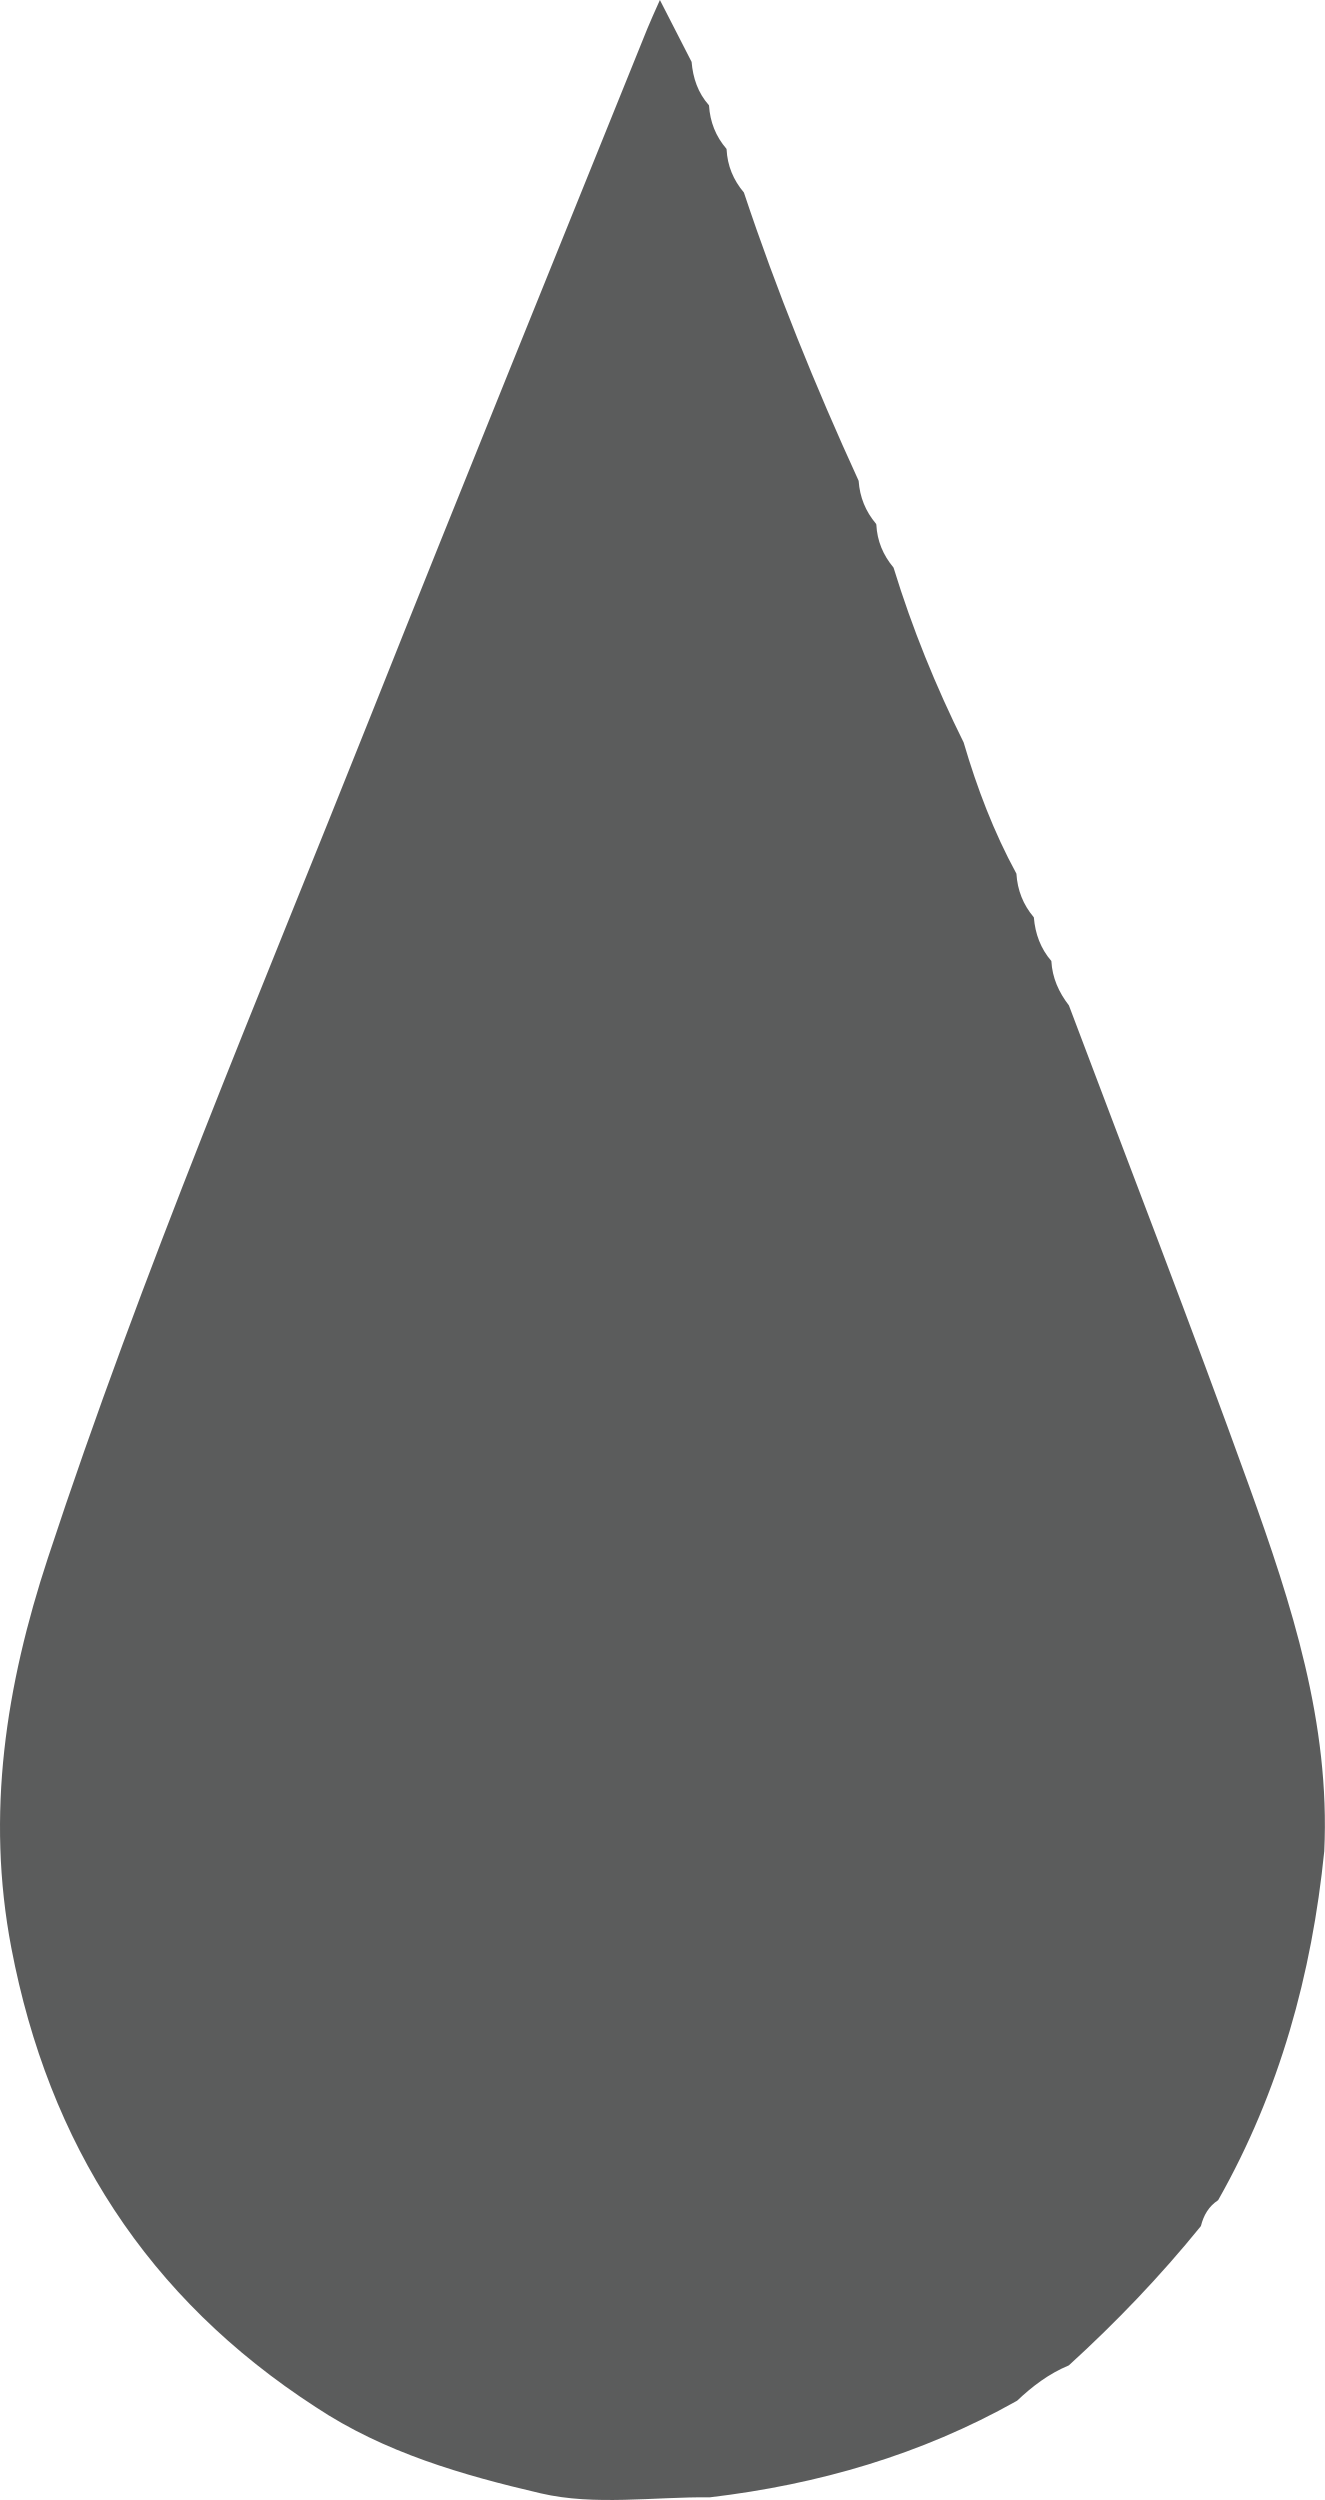
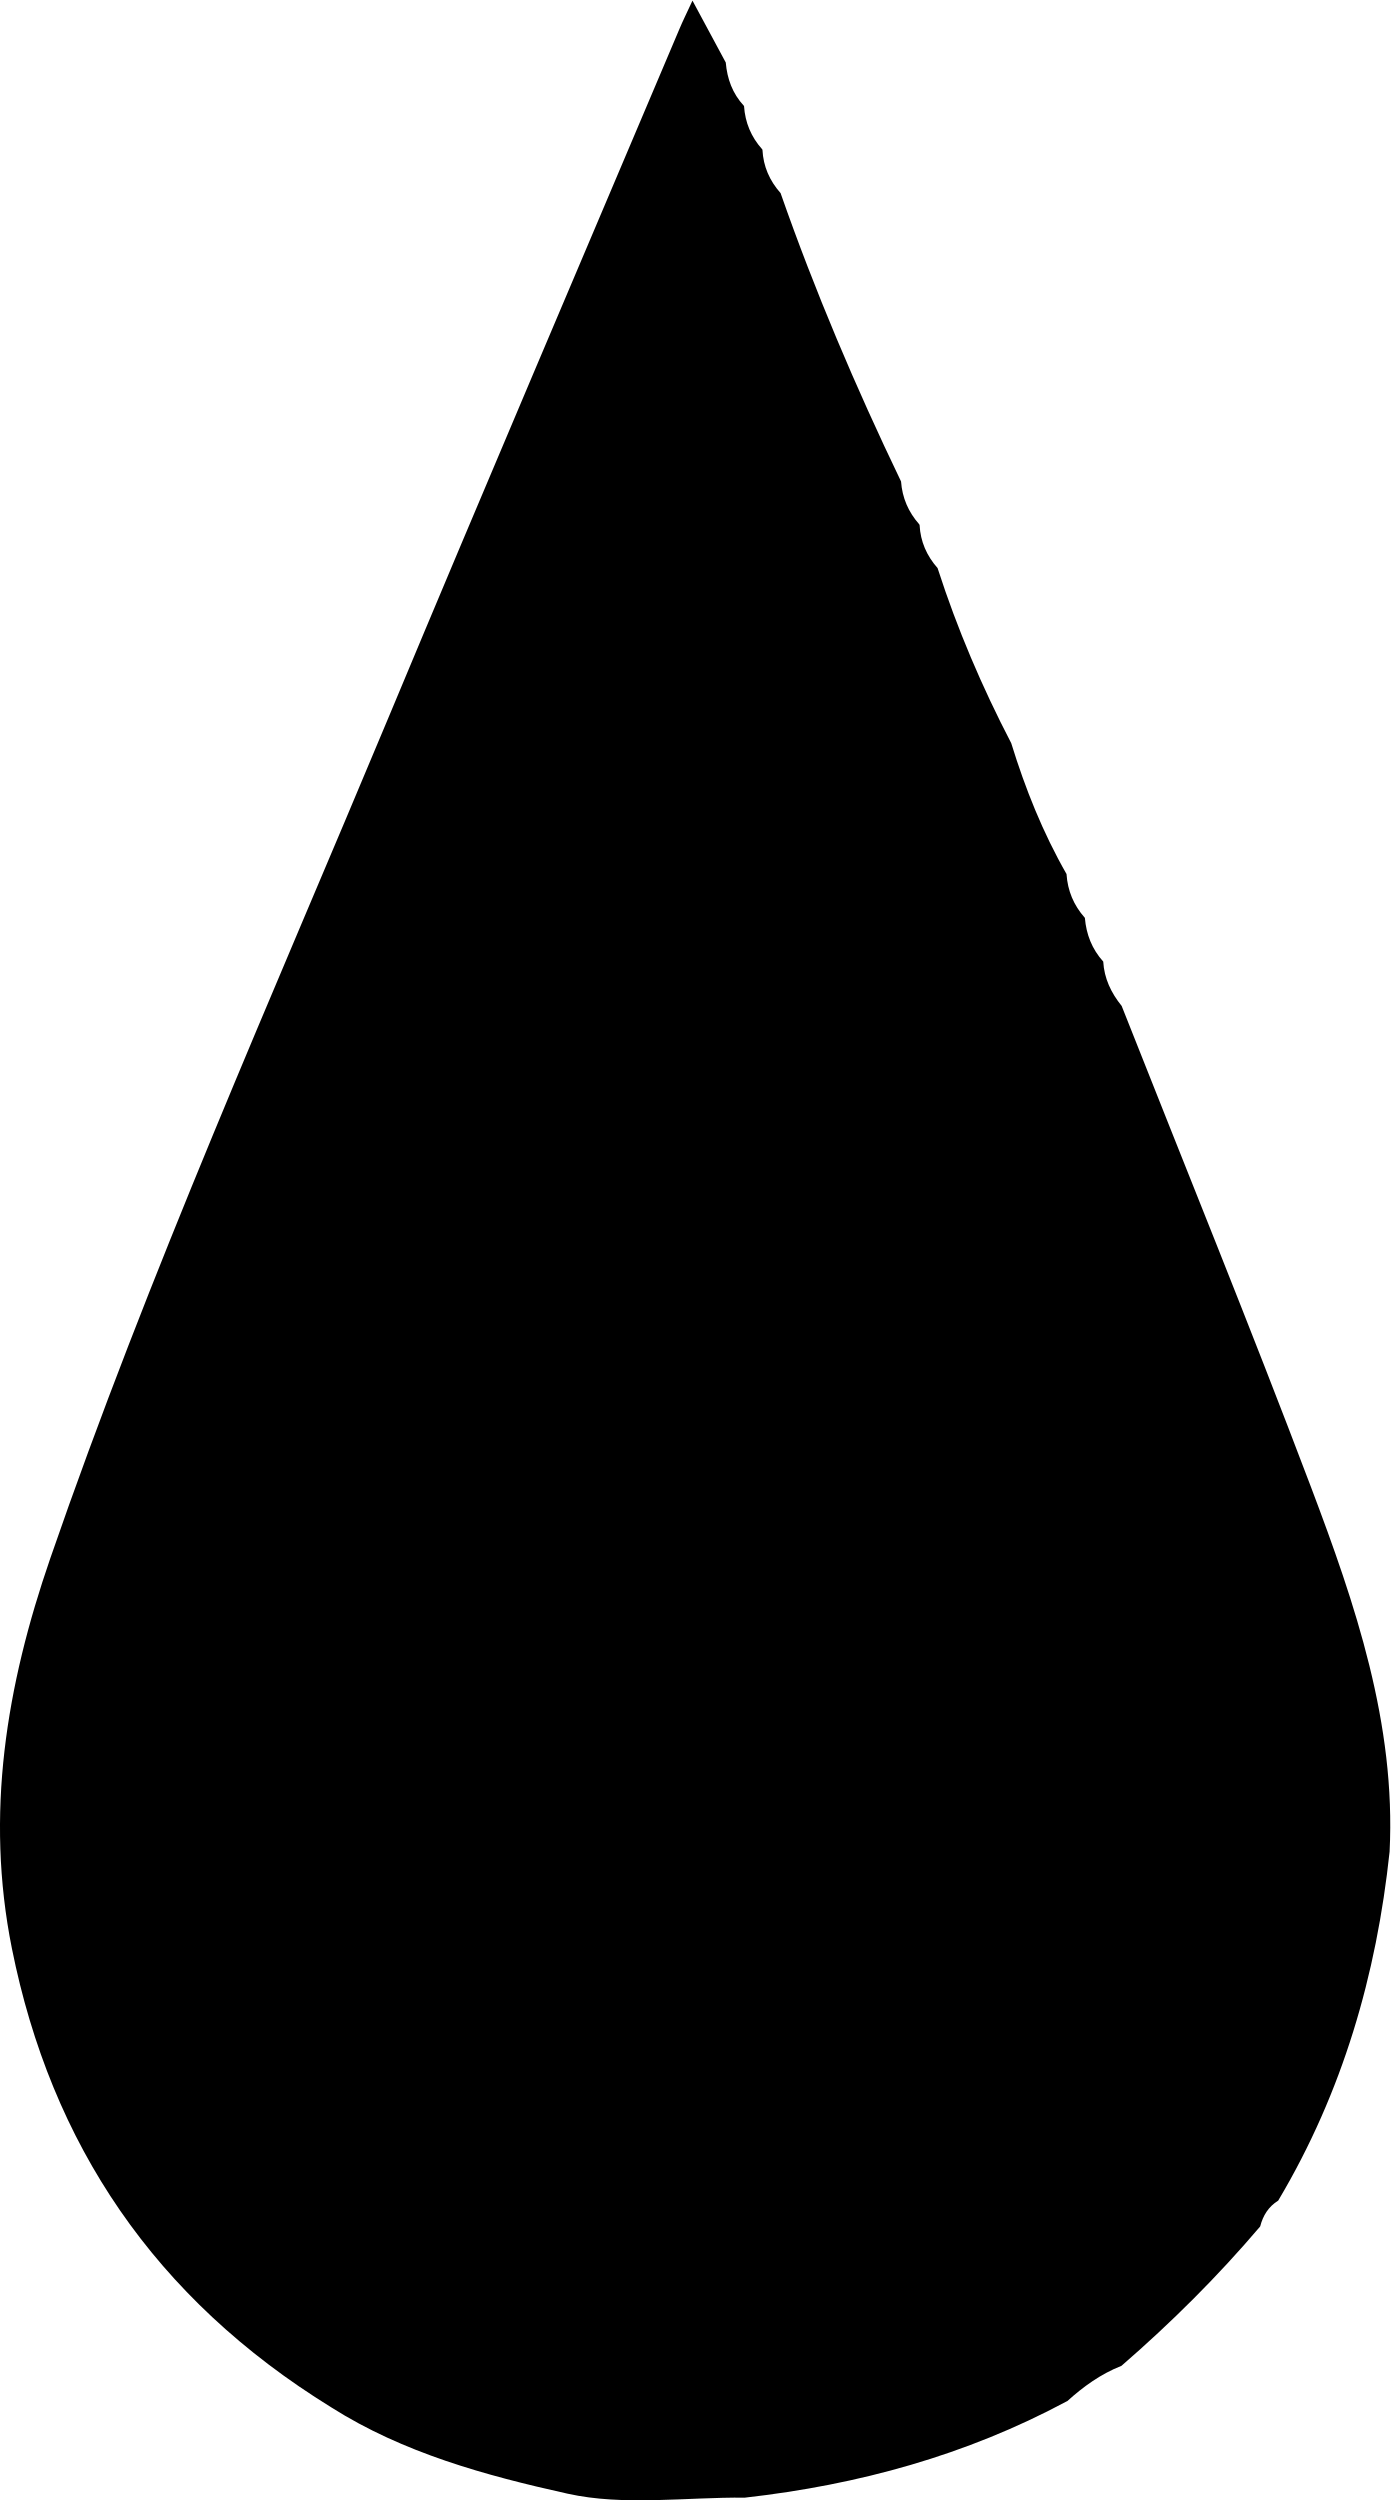
- <svg xmlns="http://www.w3.org/2000/svg" version="1.1" id="图层_1" x="0px" y="0px" viewBox="0 0 65.032 122.712" style="enable-background:new 0 0 65.032 122.712;" xml:space="preserve">
-   <path style="fill:#5B5C5C;" d="M52.467,49.35c2.96,7.867,6.003,15.705,8.852,23.611c2.081,5.776,3.98,11.628,3.682,17.906  c-0.611,6.04-2.189,11.79-5.198,17.109l-0.012,0.02c-0.46,0.302-0.712,0.74-0.842,1.26l-0.019,0.031  c-1.977,2.437-4.141,4.699-6.462,6.813l-0.019,0.011c-0.962,0.401-1.776,1.017-2.524,1.727l-0.041,0.023  c-4.676,2.629-9.723,4.09-15.035,4.719c-2.776-0.027-5.664,0.42-8.301-0.194c-3.827-0.891-7.692-2.001-11.054-4.237  C7.227,112.792,2.392,105.23,0.557,95.617c-1.258-6.59-0.265-12.884,1.794-19.145c4.615-14.031,10.39-27.621,15.843-41.332  c4.48-11.264,9.05-22.493,13.582-33.737C31.934,1.01,32.115,0.627,32.391,0c0.579,1.131,1.064,2.076,1.547,3.02  c0,0,0.009,0.015,0.009,0.015c0.066,0.795,0.31,1.52,0.849,2.129l0.006,0.019c0.052,0.799,0.328,1.509,0.854,2.12l0.008,0.026  c0.04,0.805,0.332,1.51,0.853,2.124l0.004,0.017c1.602,4.807,3.503,9.497,5.614,14.105c0,0,0.012,0.033,0.012,0.033  c0.055,0.792,0.338,1.493,0.852,2.101c0,0,0.016,0.042,0.016,0.042c0.039,0.798,0.331,1.497,0.843,2.108  c0,0,0.012,0.035,0.012,0.035c0.904,2.947,2.063,5.793,3.433,8.555l0.003,0.013c0.652,2.222,1.472,4.377,2.582,6.417l0.003,0.01  c0.05,0.804,0.329,1.518,0.852,2.135l0.004,0.012c0.066,0.8,0.33,1.522,0.86,2.138l-0.001,0.003  C51.65,47.996,51.971,48.707,52.467,49.35z" />
+ <svg xmlns="http://www.w3.org/2000/svg" preserveAspectRatio="xMidYMid" width="20" height="35.969" viewBox="0 0 20 35.969">
+   <defs>
+     <style>
+       .cls-1 {
+         fill: #000;
+         fill-rule: evenodd;
+       }
+     </style>
+   </defs>
+   <path d="M16.138,14.473 C17.048,16.778 17.984,19.075 18.861,21.393 C19.501,23.085 20.085,24.801 19.993,26.641 C19.805,28.411 19.320,30.096 18.394,31.655 L18.391,31.661 C18.249,31.749 18.171,31.878 18.132,32.030 L18.126,32.039 C17.518,32.754 16.852,33.417 16.138,34.036 L16.132,34.040 C15.836,34.157 15.586,34.338 15.356,34.546 L15.343,34.552 C13.905,35.323 12.353,35.751 10.719,35.935 C9.865,35.927 8.977,36.058 8.166,35.878 C6.988,35.617 5.800,35.292 4.766,34.636 C2.223,33.067 0.736,30.850 0.171,28.033 C-0.216,26.101 0.090,24.257 0.723,22.422 C2.143,18.309 3.919,14.326 5.596,10.308 C6.974,7.006 8.380,3.715 9.774,0.420 C9.822,0.305 9.878,0.193 9.963,0.009 C10.141,0.340 10.290,0.617 10.439,0.894 L10.442,0.899 C10.462,1.132 10.537,1.344 10.703,1.523 L10.705,1.528 C10.721,1.762 10.806,1.970 10.967,2.149 L10.970,2.157 C10.982,2.393 11.072,2.600 11.232,2.780 L11.233,2.785 C11.726,4.194 12.311,5.568 12.960,6.919 C12.960,6.919 12.964,6.928 12.964,6.928 C12.981,7.160 13.068,7.366 13.226,7.544 L13.231,7.556 C13.243,7.790 13.332,7.995 13.490,8.174 C13.490,8.174 13.493,8.184 13.493,8.184 C13.772,9.048 14.128,9.882 14.549,10.692 L14.550,10.695 C14.751,11.347 15.003,11.978 15.345,12.576 L15.345,12.579 C15.361,12.815 15.447,13.024 15.608,13.205 L15.609,13.208 C15.629,13.443 15.710,13.654 15.873,13.835 L15.873,13.836 C15.887,14.076 15.985,14.284 16.138,14.473 Z" class="cls-1" />
</svg>
